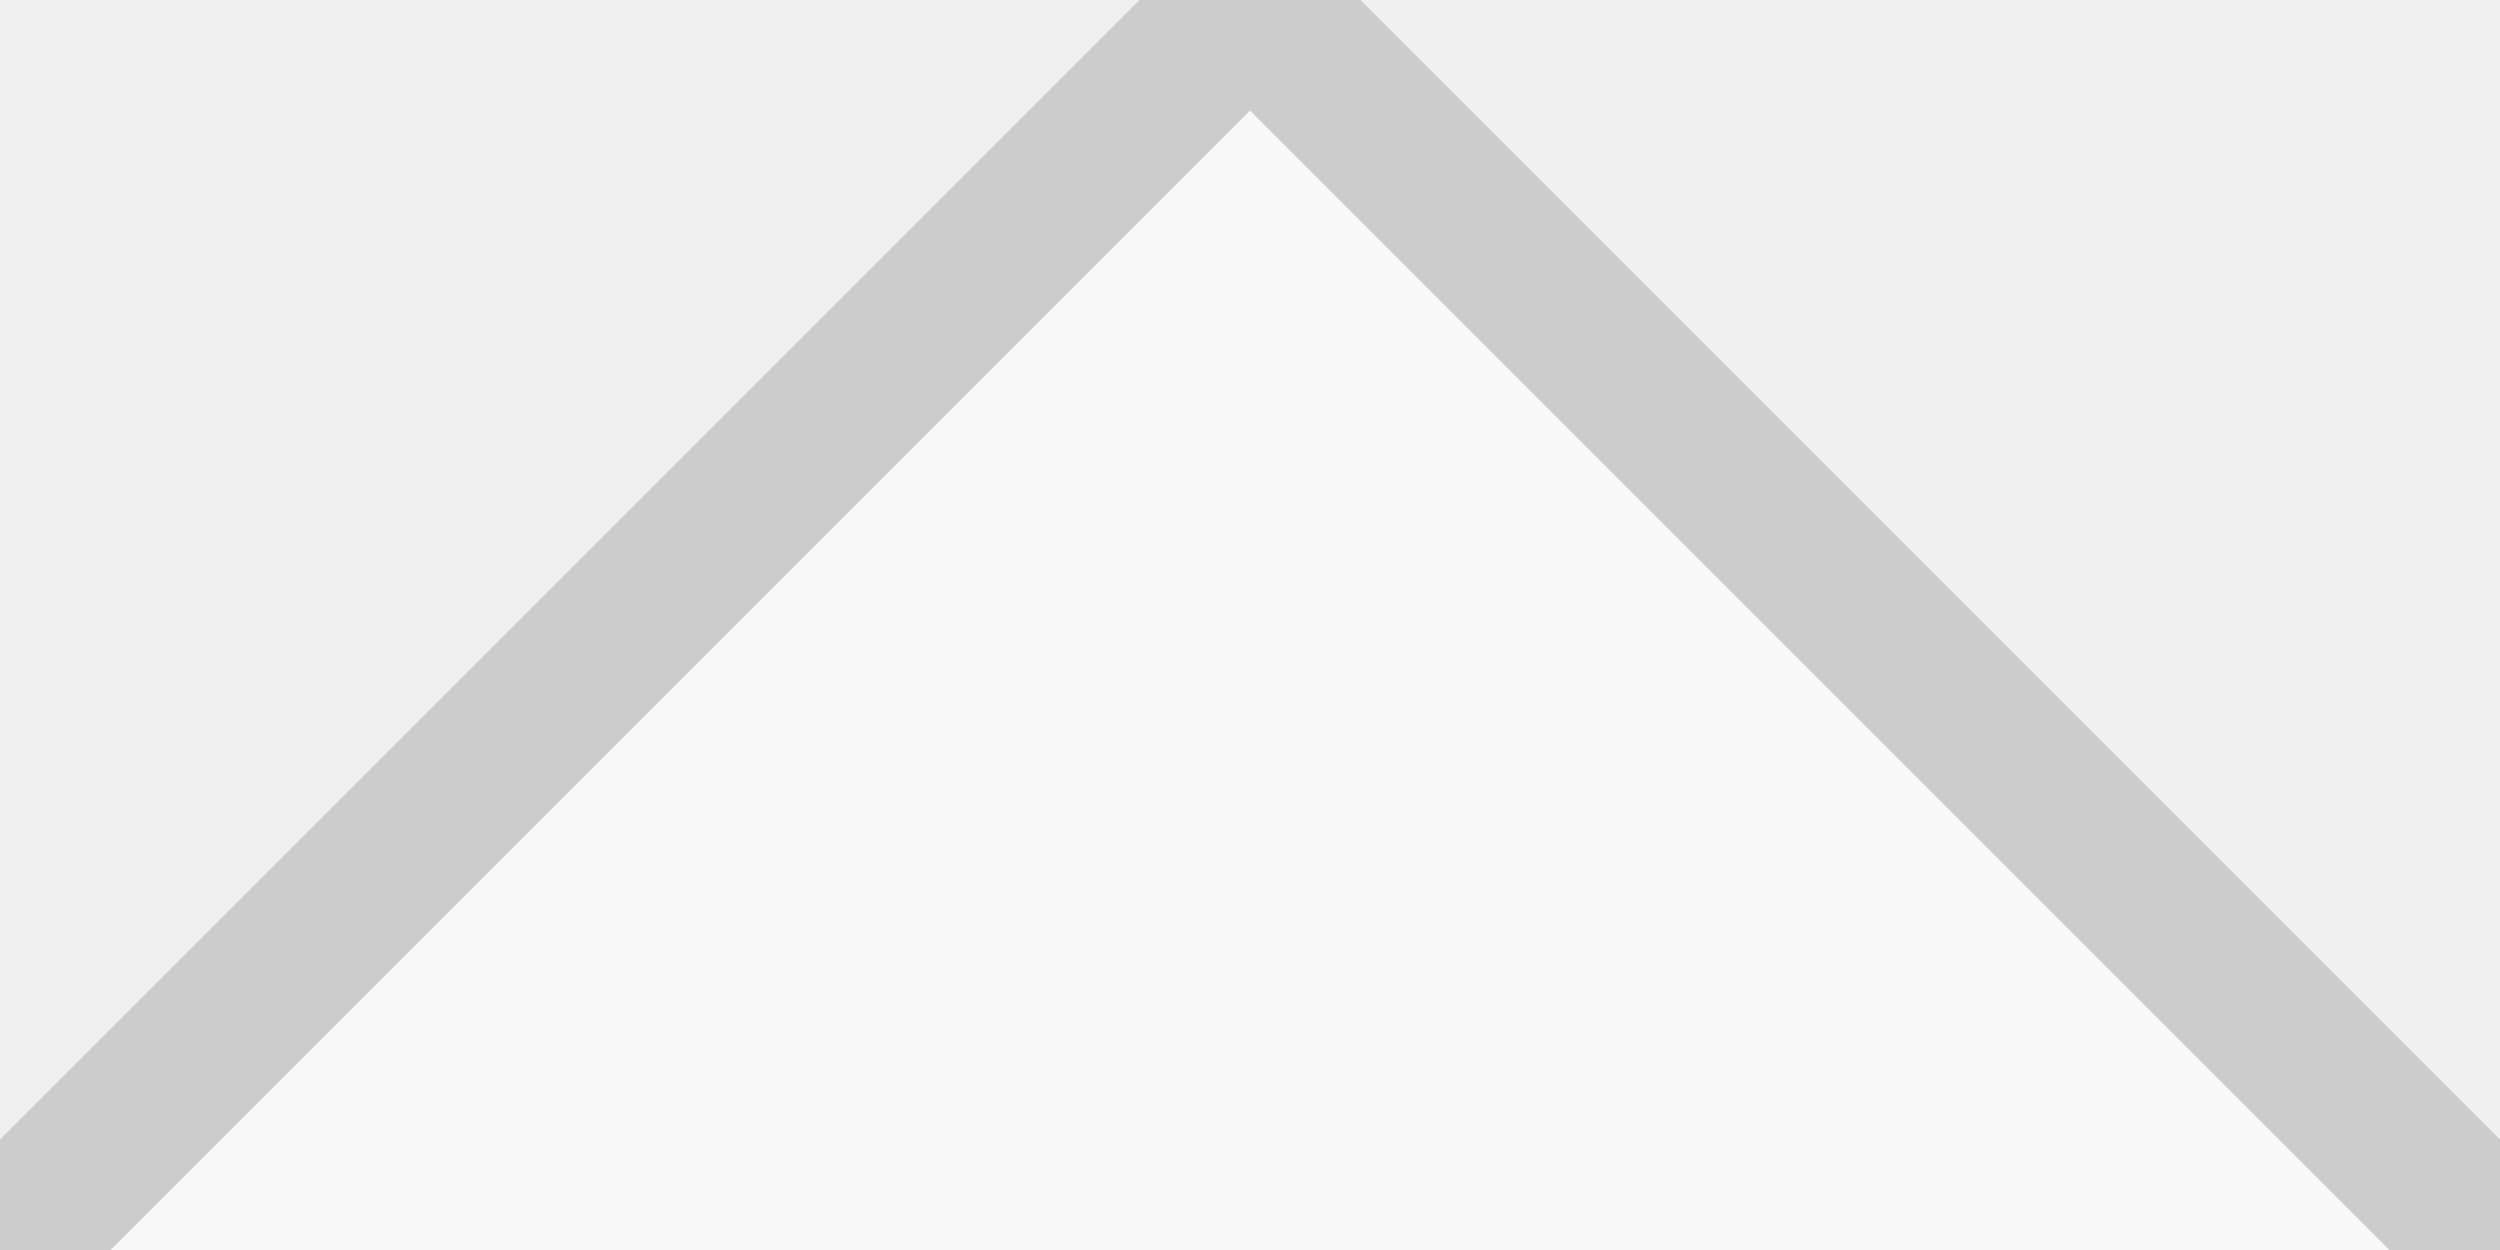
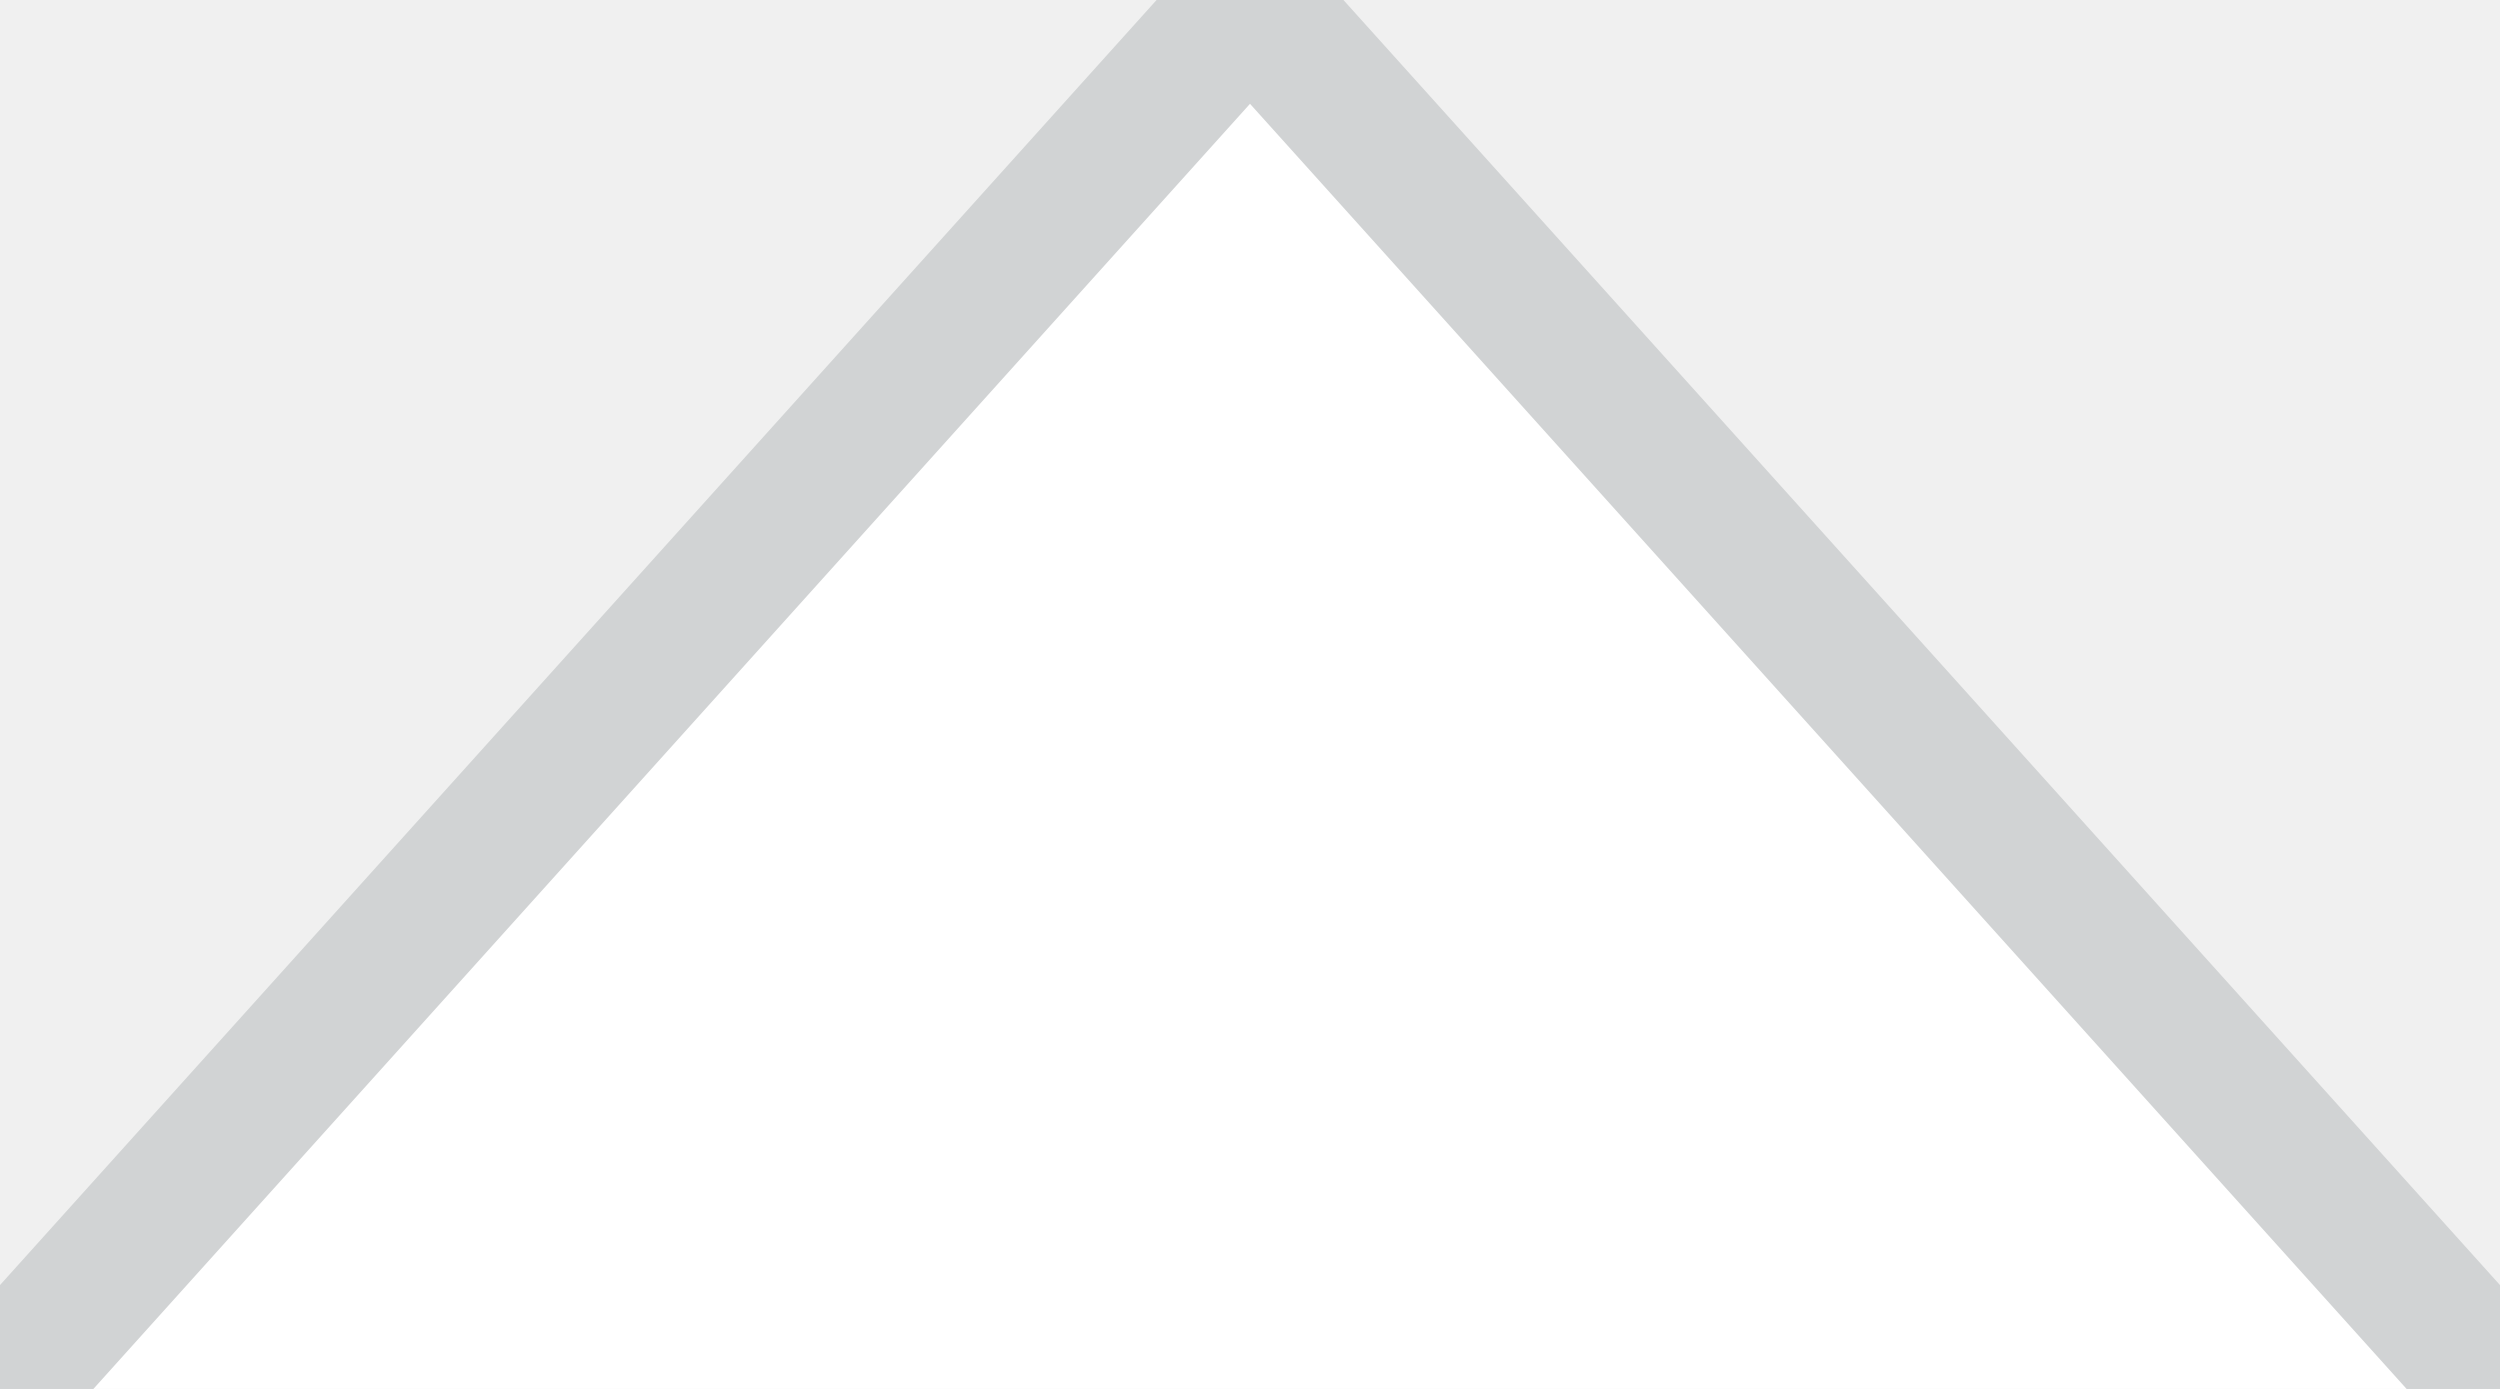
- <svg xmlns="http://www.w3.org/2000/svg" width="16" height="8" viewBox="0 0 16 8" enable-background="new 0 0 16 8">
-   <path fill="#f8f8f8" stroke="#ccc" d="m0,8l8-8 8,8" stroke-miterlimit="10" />
+ <svg xmlns="http://www.w3.org/2000/svg" width="18" height="10" viewBox="0 0 18 10" enable-background="new 0 0 18 10">
+   <path fill="#fff" stroke="#d1d3d4" d="m0,10 9-10 9,10" stroke-miterlimit="10" />
</svg>
